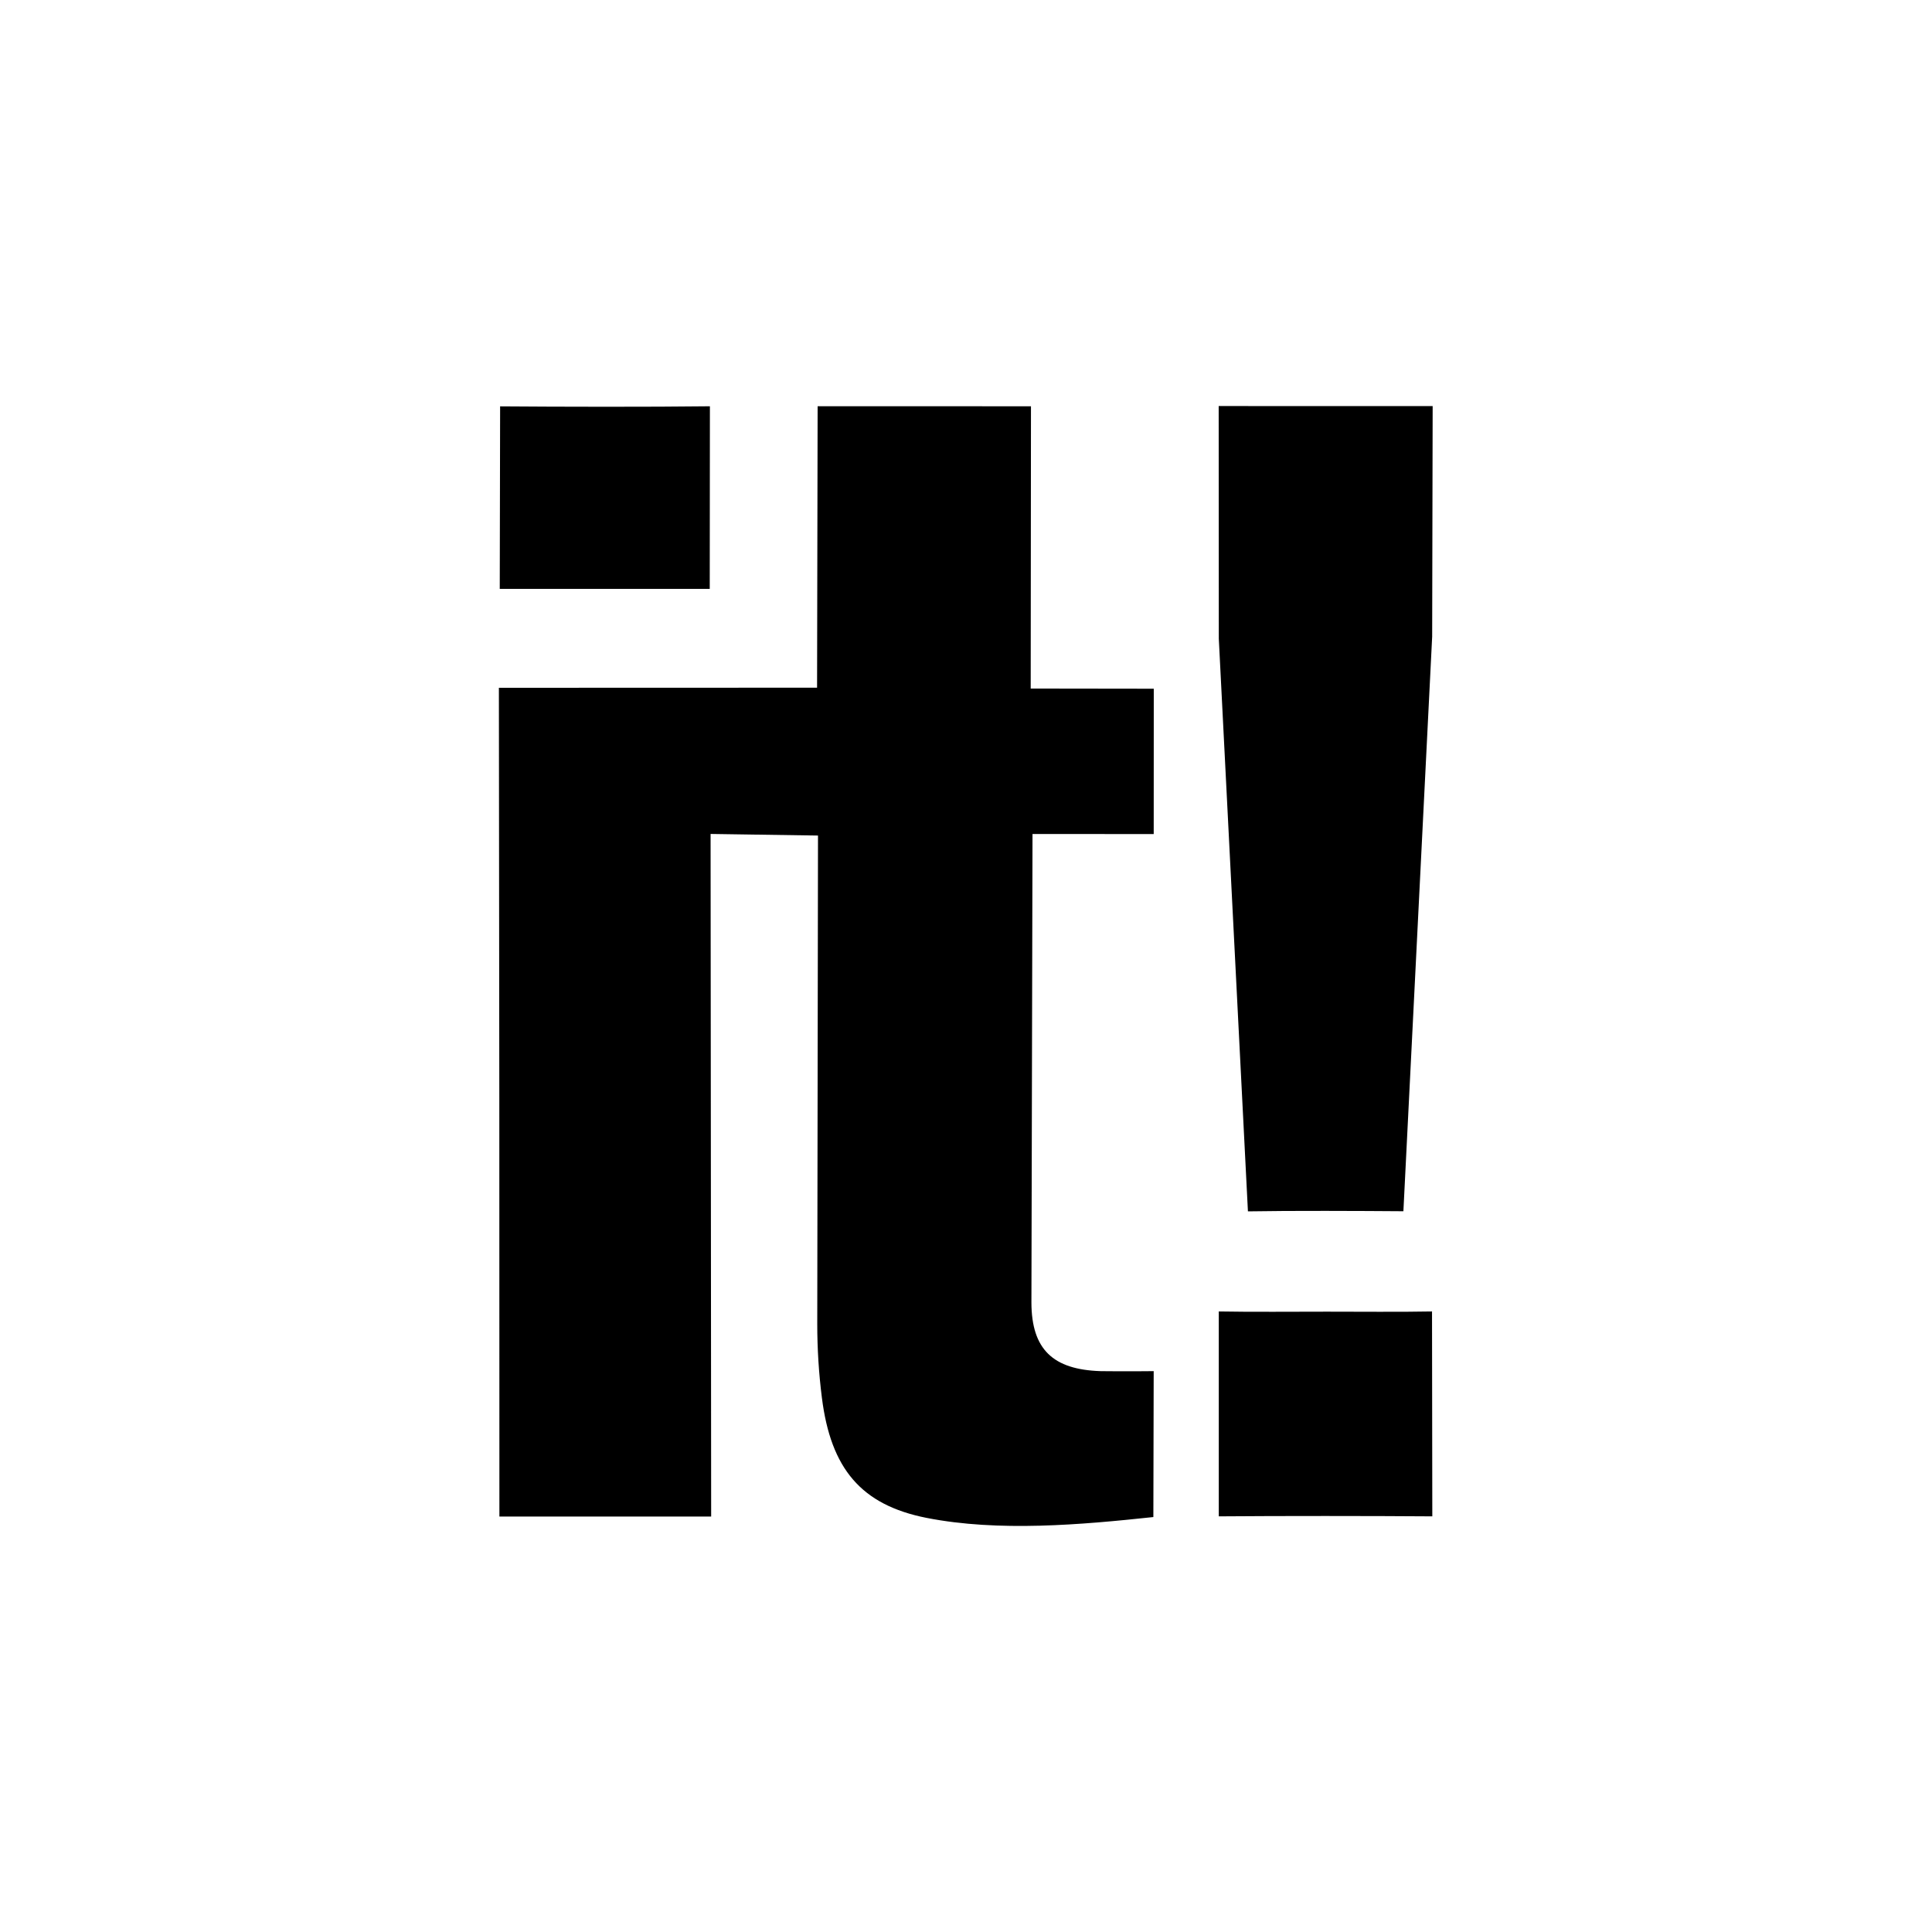
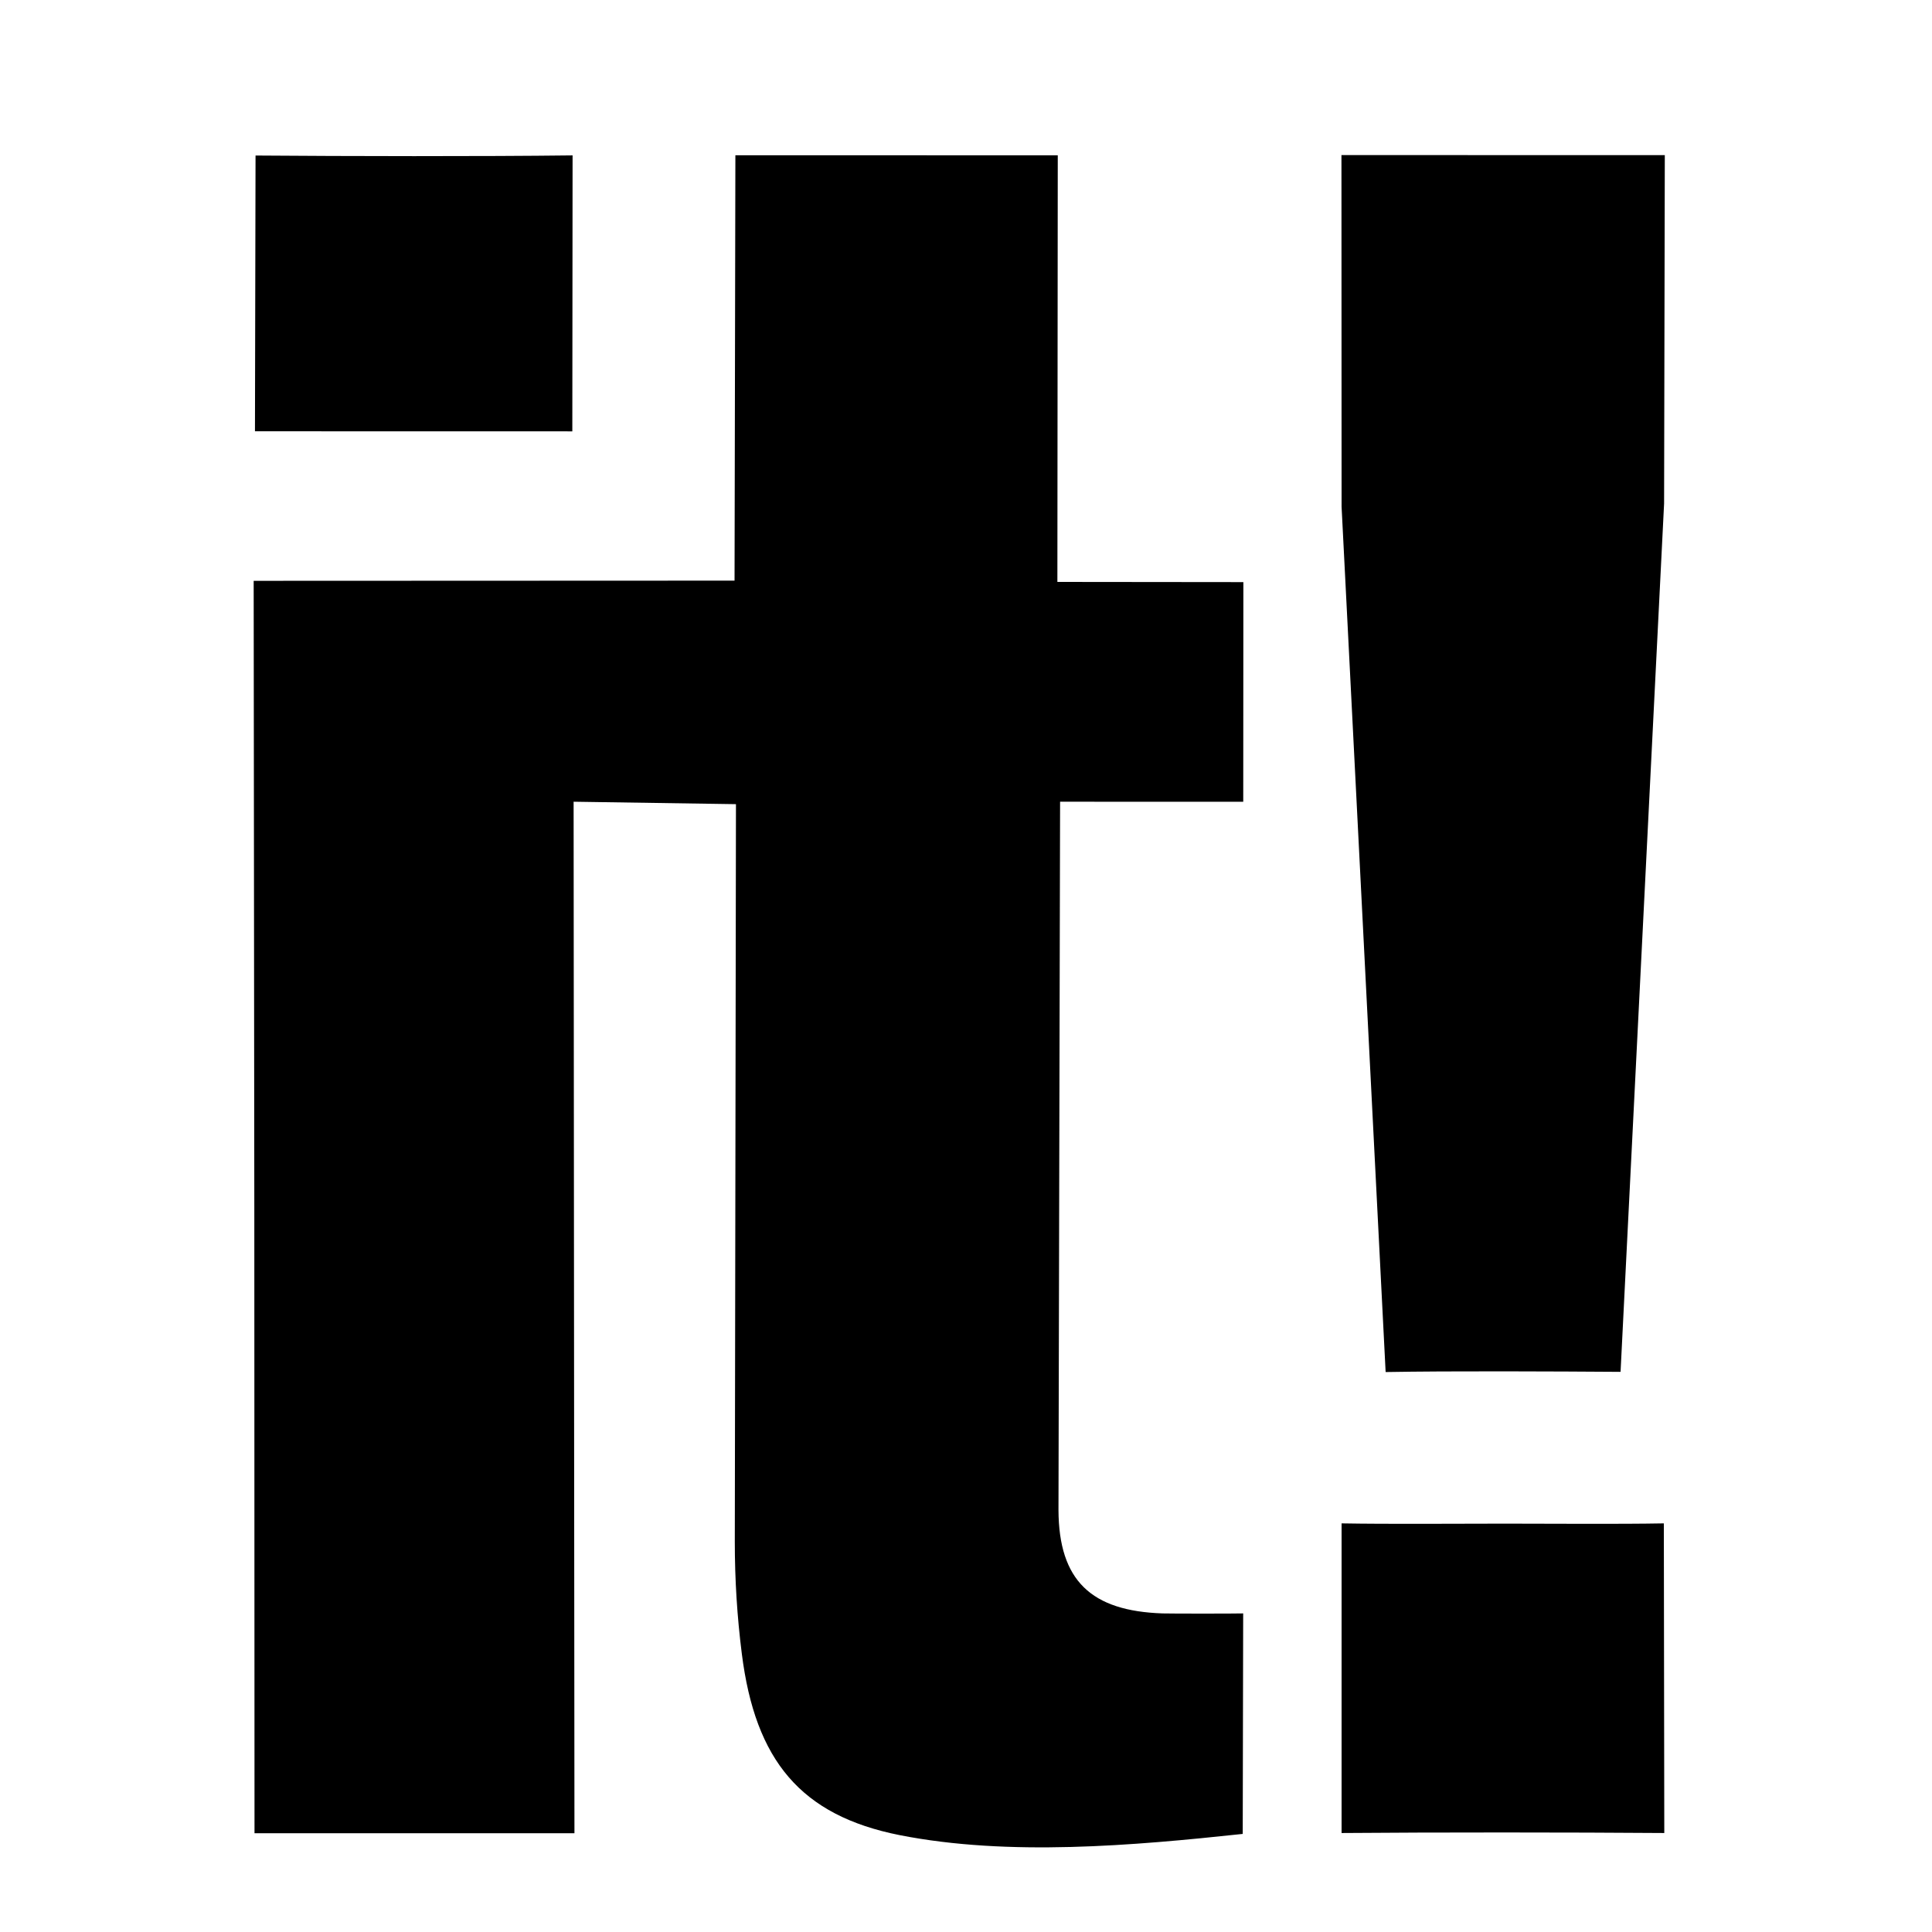
- <svg xmlns="http://www.w3.org/2000/svg" version="1.1" id="Capa_1" x="0px" y="0px" width="94px" height="94px" viewBox="0 0 94 94" style="enable-background:new 0 0 94 94;" xml:space="preserve">
+ <svg xmlns="http://www.w3.org/2000/svg" version="1.1" id="Capa_1" x="0px" y="0px" width="30px" height="30px" viewBox="0 0 30 30" enable-background="new 0 0 30 30" xml:space="preserve">
  <g>
    <g>
-       <path d="M60.717,58.938c2.07-0.037,5.495-0.022,7.564-0.006l1.4-27.957l0.024-11.217l-10.411-0.002L59.3,31.077L60.717,58.938z" />
-       <path d="M34.54,19.767c-2.934,0.035-7.273,0.027-10.207,0.004l-0.018,8.879l10.217,0.002L34.54,19.767z" />
-       <path d="M64.561,63.818c-1.5,0-3.76,0.019-5.262-0.01v9.969c2.973-0.024,7.419-0.022,10.389,0l-0.014-9.969    C68.241,63.837,65.994,63.818,64.561,63.818z" />
-       <path d="M24.298,73.785h10.303l-0.028-33.21l5.226,0.078l-0.036,23.759c0,1.207,0.074,2.404,0.226,3.599    c0.434,3.435,1.898,5.207,5.085,5.839c3.511,0.692,7.518,0.338,11.042-0.039l0.016-7.1c-0.235,0.009-2.364,0.009-2.599,0    c-2.291-0.078-3.342-1.047-3.35-3.333l0.053-22.8l5.897,0.002l0.003-7.071l-5.988-0.008l0.013-13.734l-10.38-0.003l-0.027,13.695    l-15.481,0.005l0.021,20.15L24.298,73.785z" />
+       <path d="M21.516,21.305c0.999-0.018,2.65-0.01,3.648-0.003L25.84,7.819l0.011-5.41L20.83,2.408l0.002,5.46L21.516,21.305z" />
+       <path d="M8.891,2.413C7.476,2.43,5.383,2.426,3.968,2.415L3.959,6.697l4.928,0.001L8.891,2.413z" />
+       <path d="M23.37,23.659c-0.724,0-1.813,0.009-2.538-0.004v4.808c1.434-0.012,3.578-0.011,5.011,0l-0.007-4.808    C25.145,23.668,24.062,23.659,23.37,23.659z" />
+       <path d="M3.952,28.466H8.92L8.907,12.449l2.521,0.038L11.41,23.945c0,0.582,0.036,1.16,0.109,1.735    c0.209,1.657,0.915,2.511,2.452,2.816c1.693,0.333,3.626,0.163,5.326-0.019l0.007-3.424c-0.113,0.004-1.14,0.004-1.253,0    c-1.104-0.038-1.611-0.505-1.615-1.608l0.025-10.996l2.844,0.001l0.002-3.411l-2.888-0.003l0.006-6.624l-5.006-0.001l-0.013,6.605    L3.939,9.019l0.01,9.718L3.952,28.466z" />
    </g>
  </g>
</svg>
